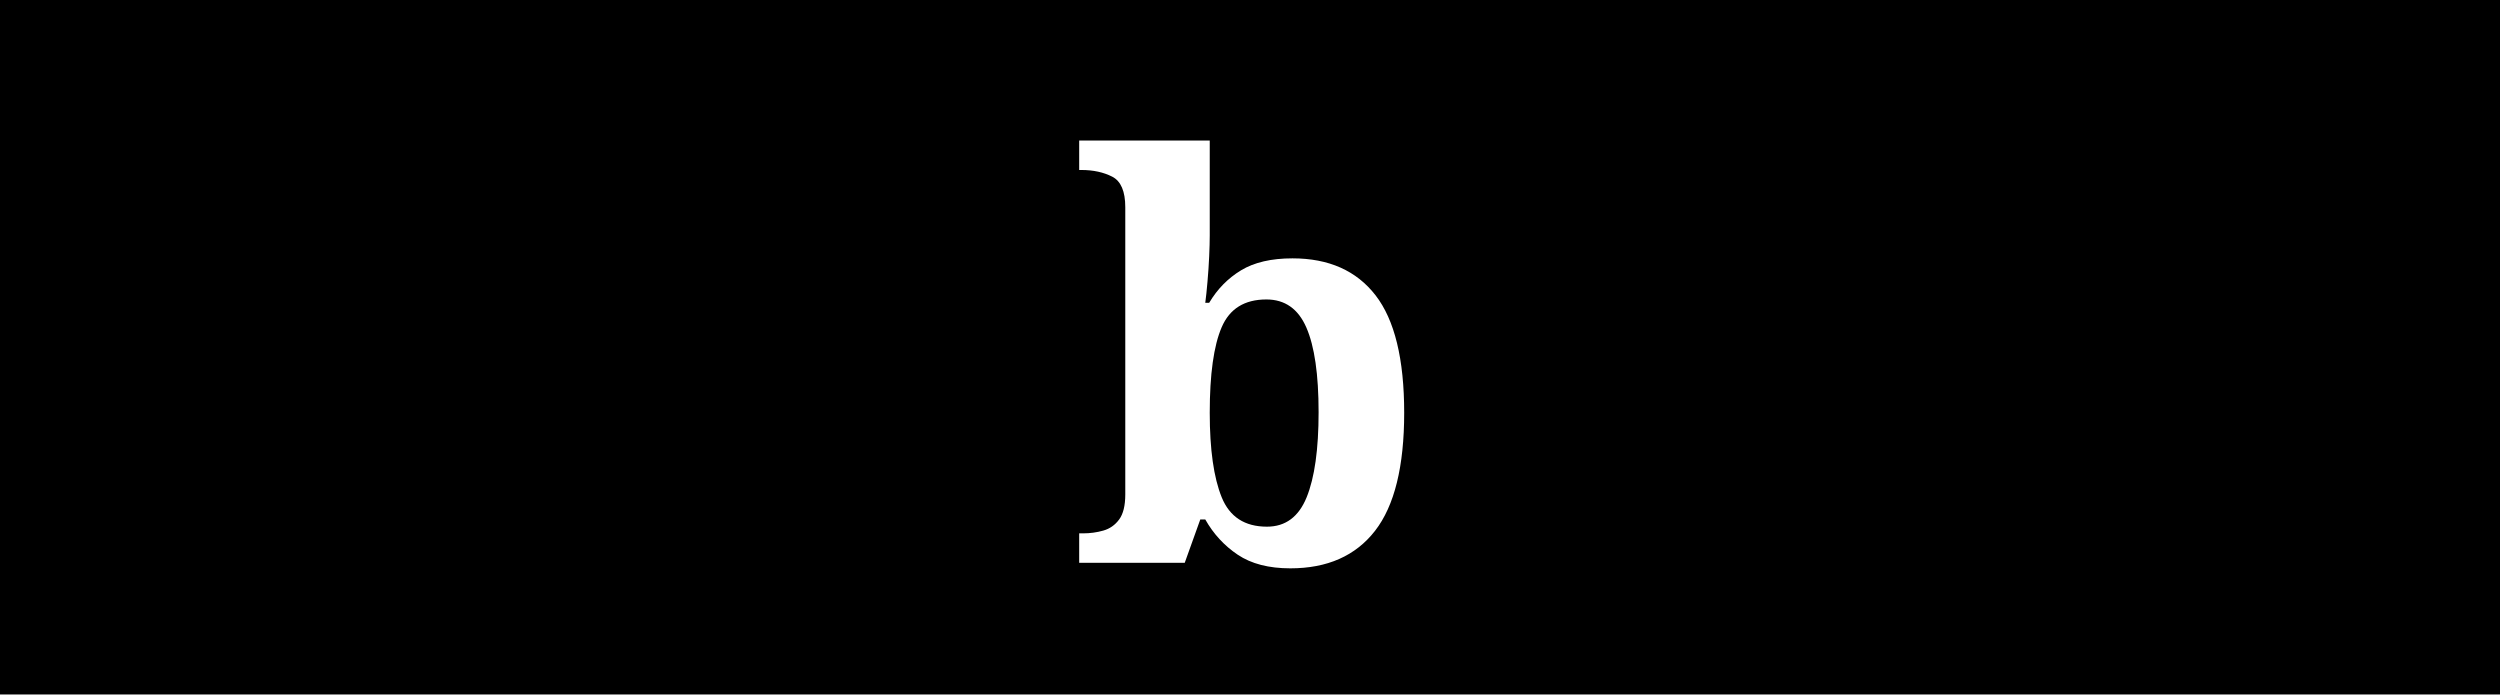
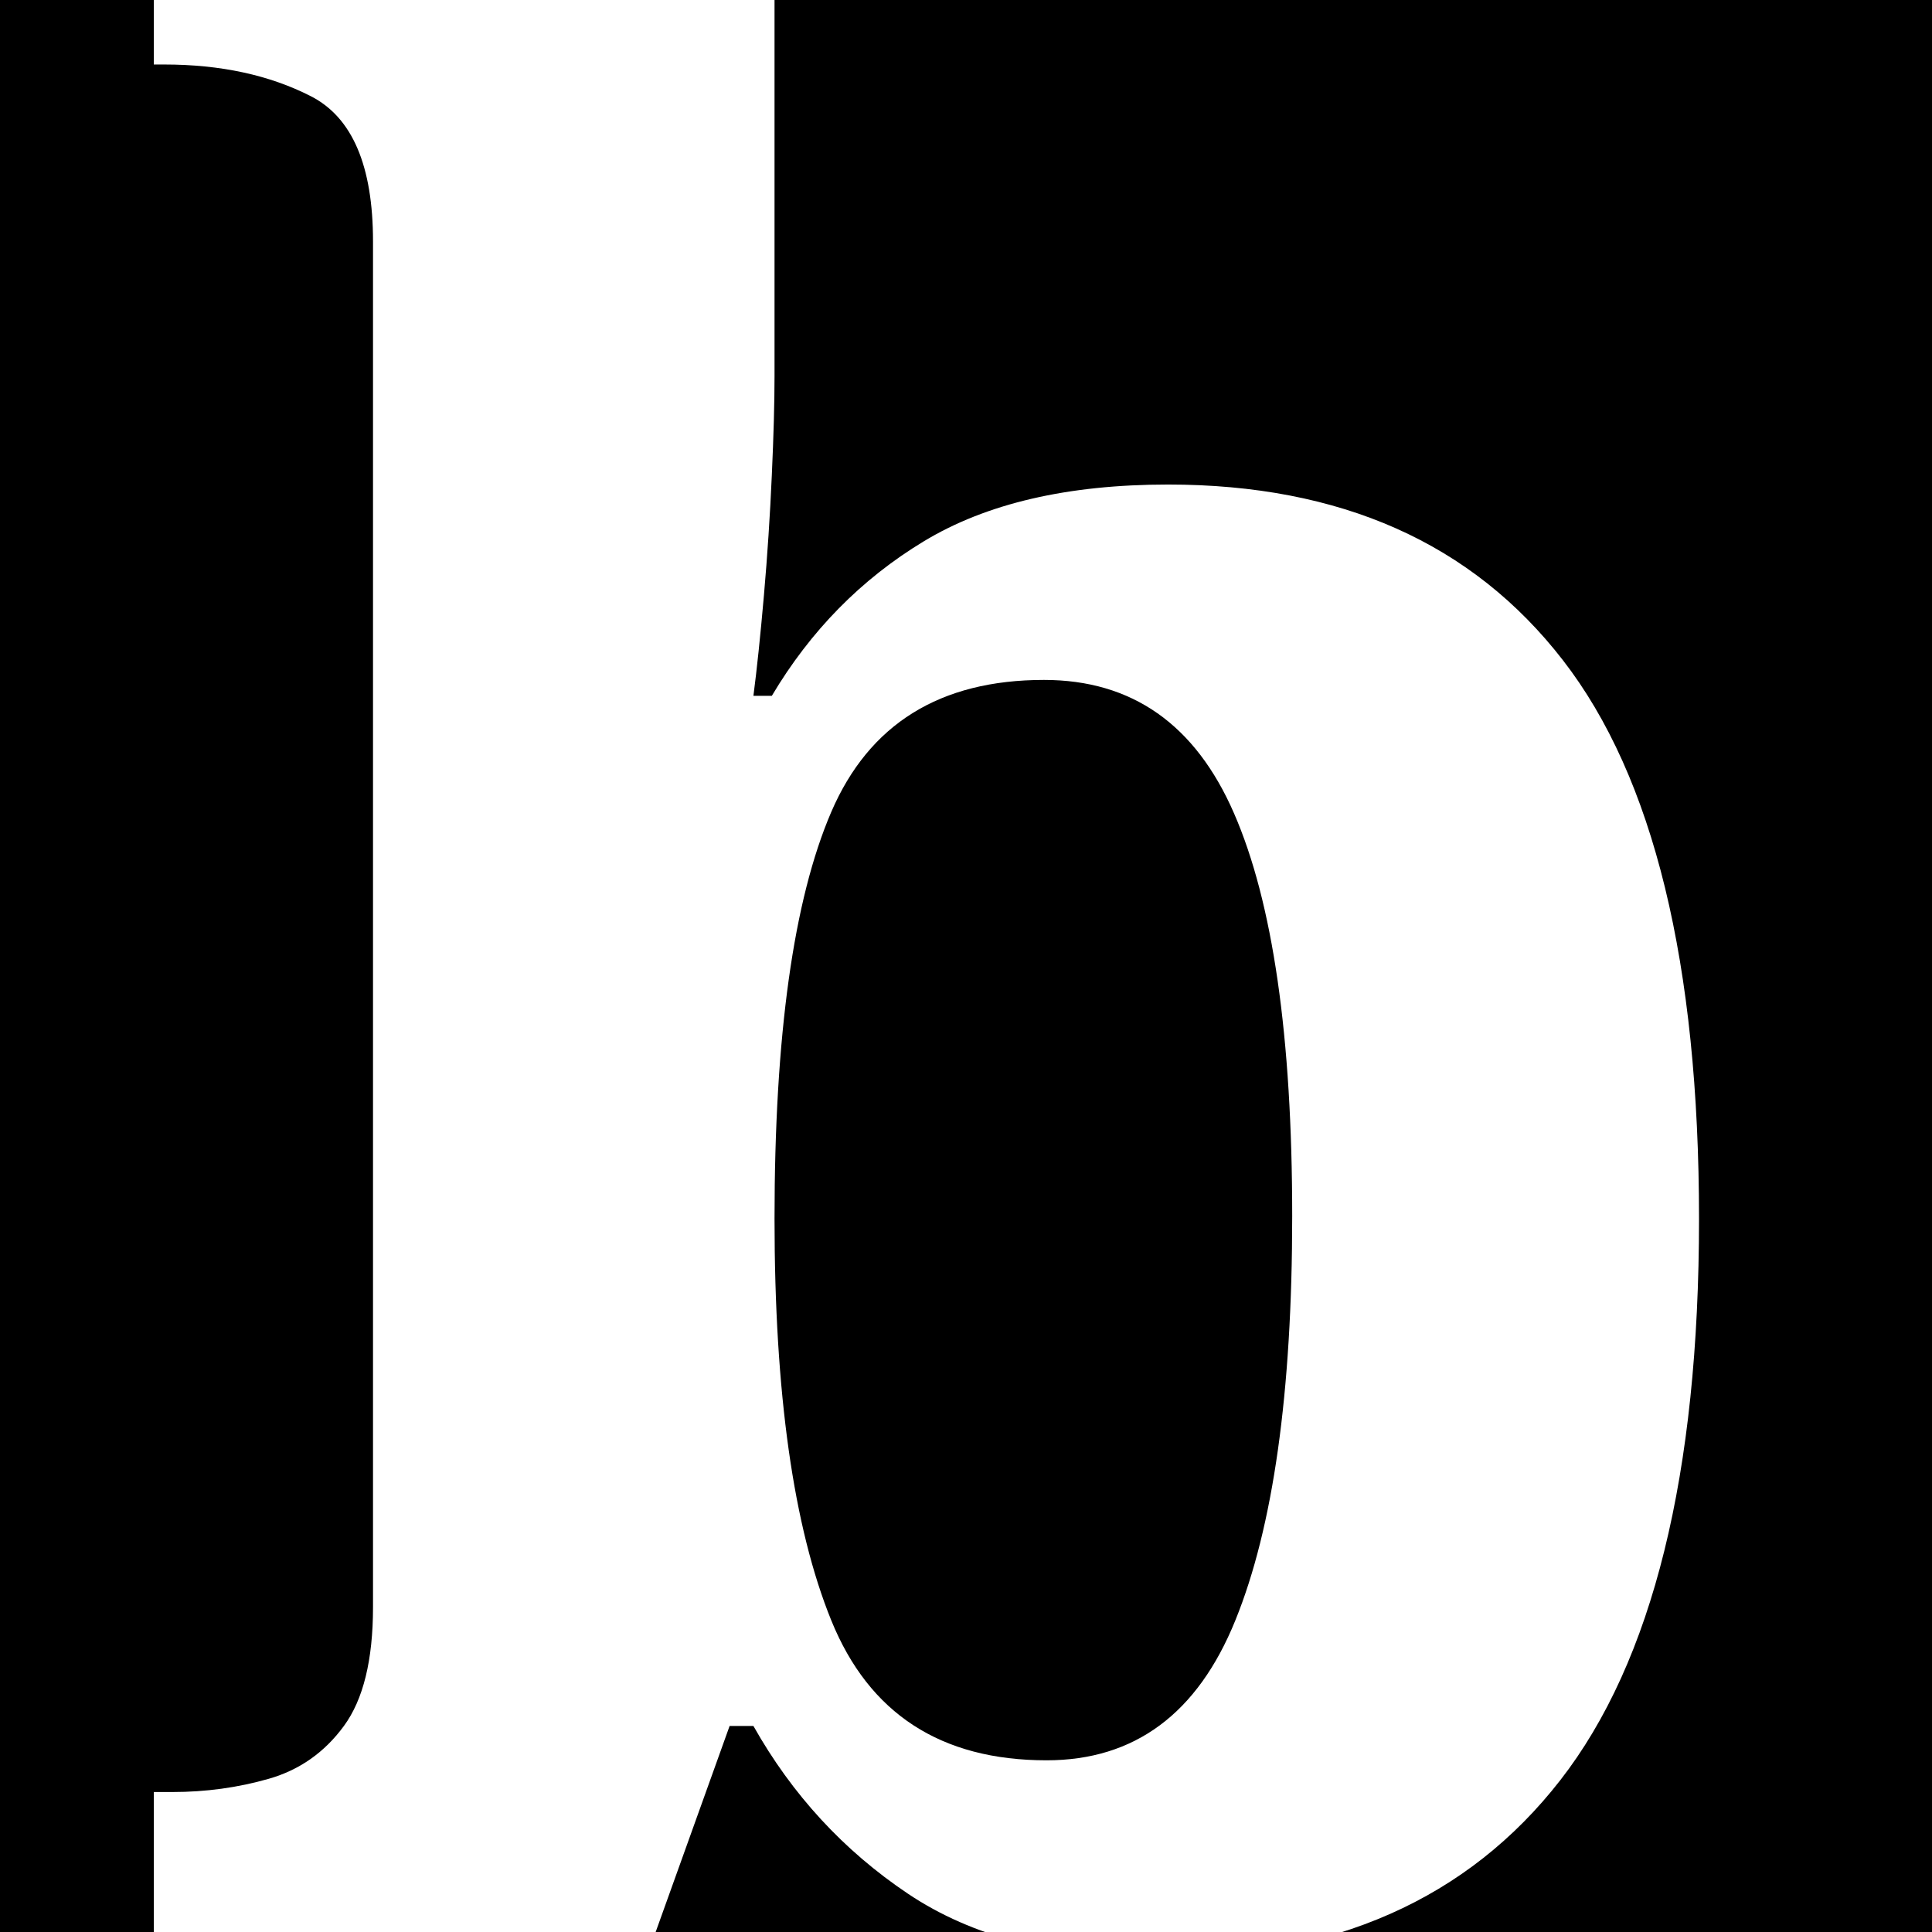
- <svg xmlns="http://www.w3.org/2000/svg" viewBox="0 0 900 250" width="900" height="250">
-   <rect width="900" height="250" fill="#000" />
-   <text x="450" y="125" fill="#fff" font-family="Serif" font-weight="bold" font-size="200" text-anchor="middle" dominant-baseline="central">b</text>
+ <svg xmlns="http://www.w3.org/2000/svg" viewBox="0 0 256 256" width="256" height="256">
+   <rect width="256" height="256" fill="#000" />
+   <text x="128" y="256" fill="#fff" font-family="Serif" font-weight="bold" font-size="350" text-anchor="middle" textLength="256" lengthAdjust="spacingAndGlyphs">b</text>
</svg>
